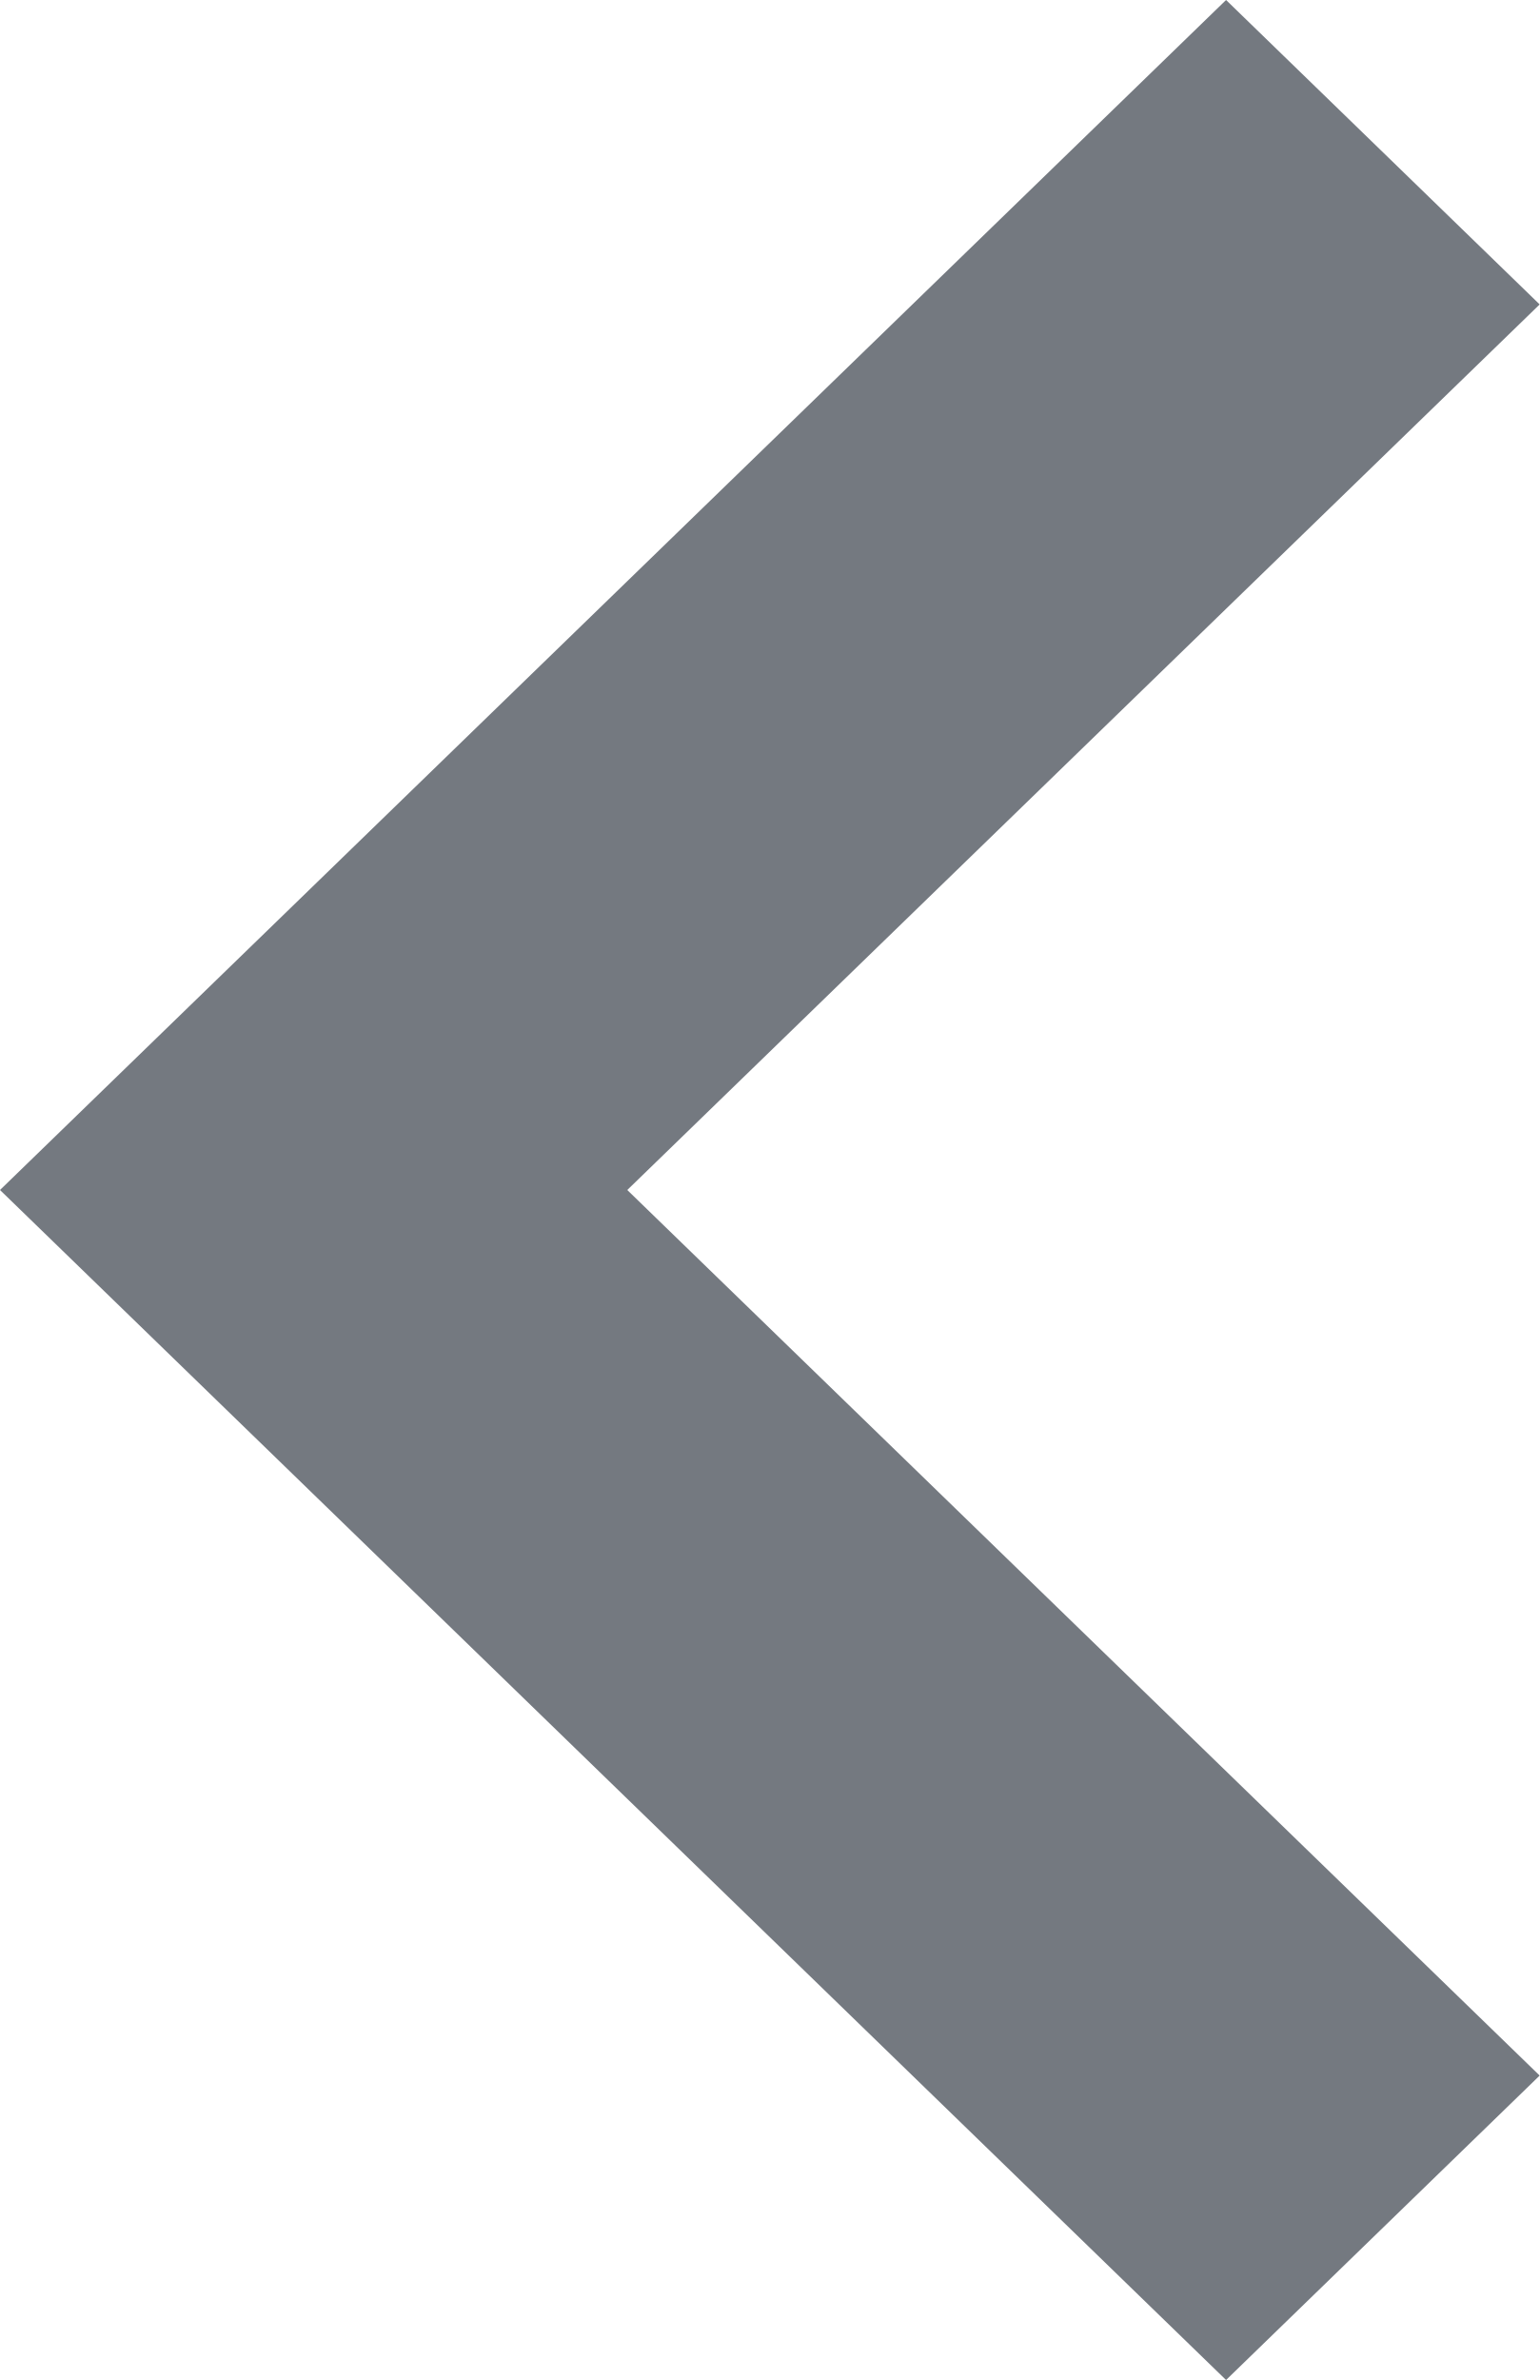
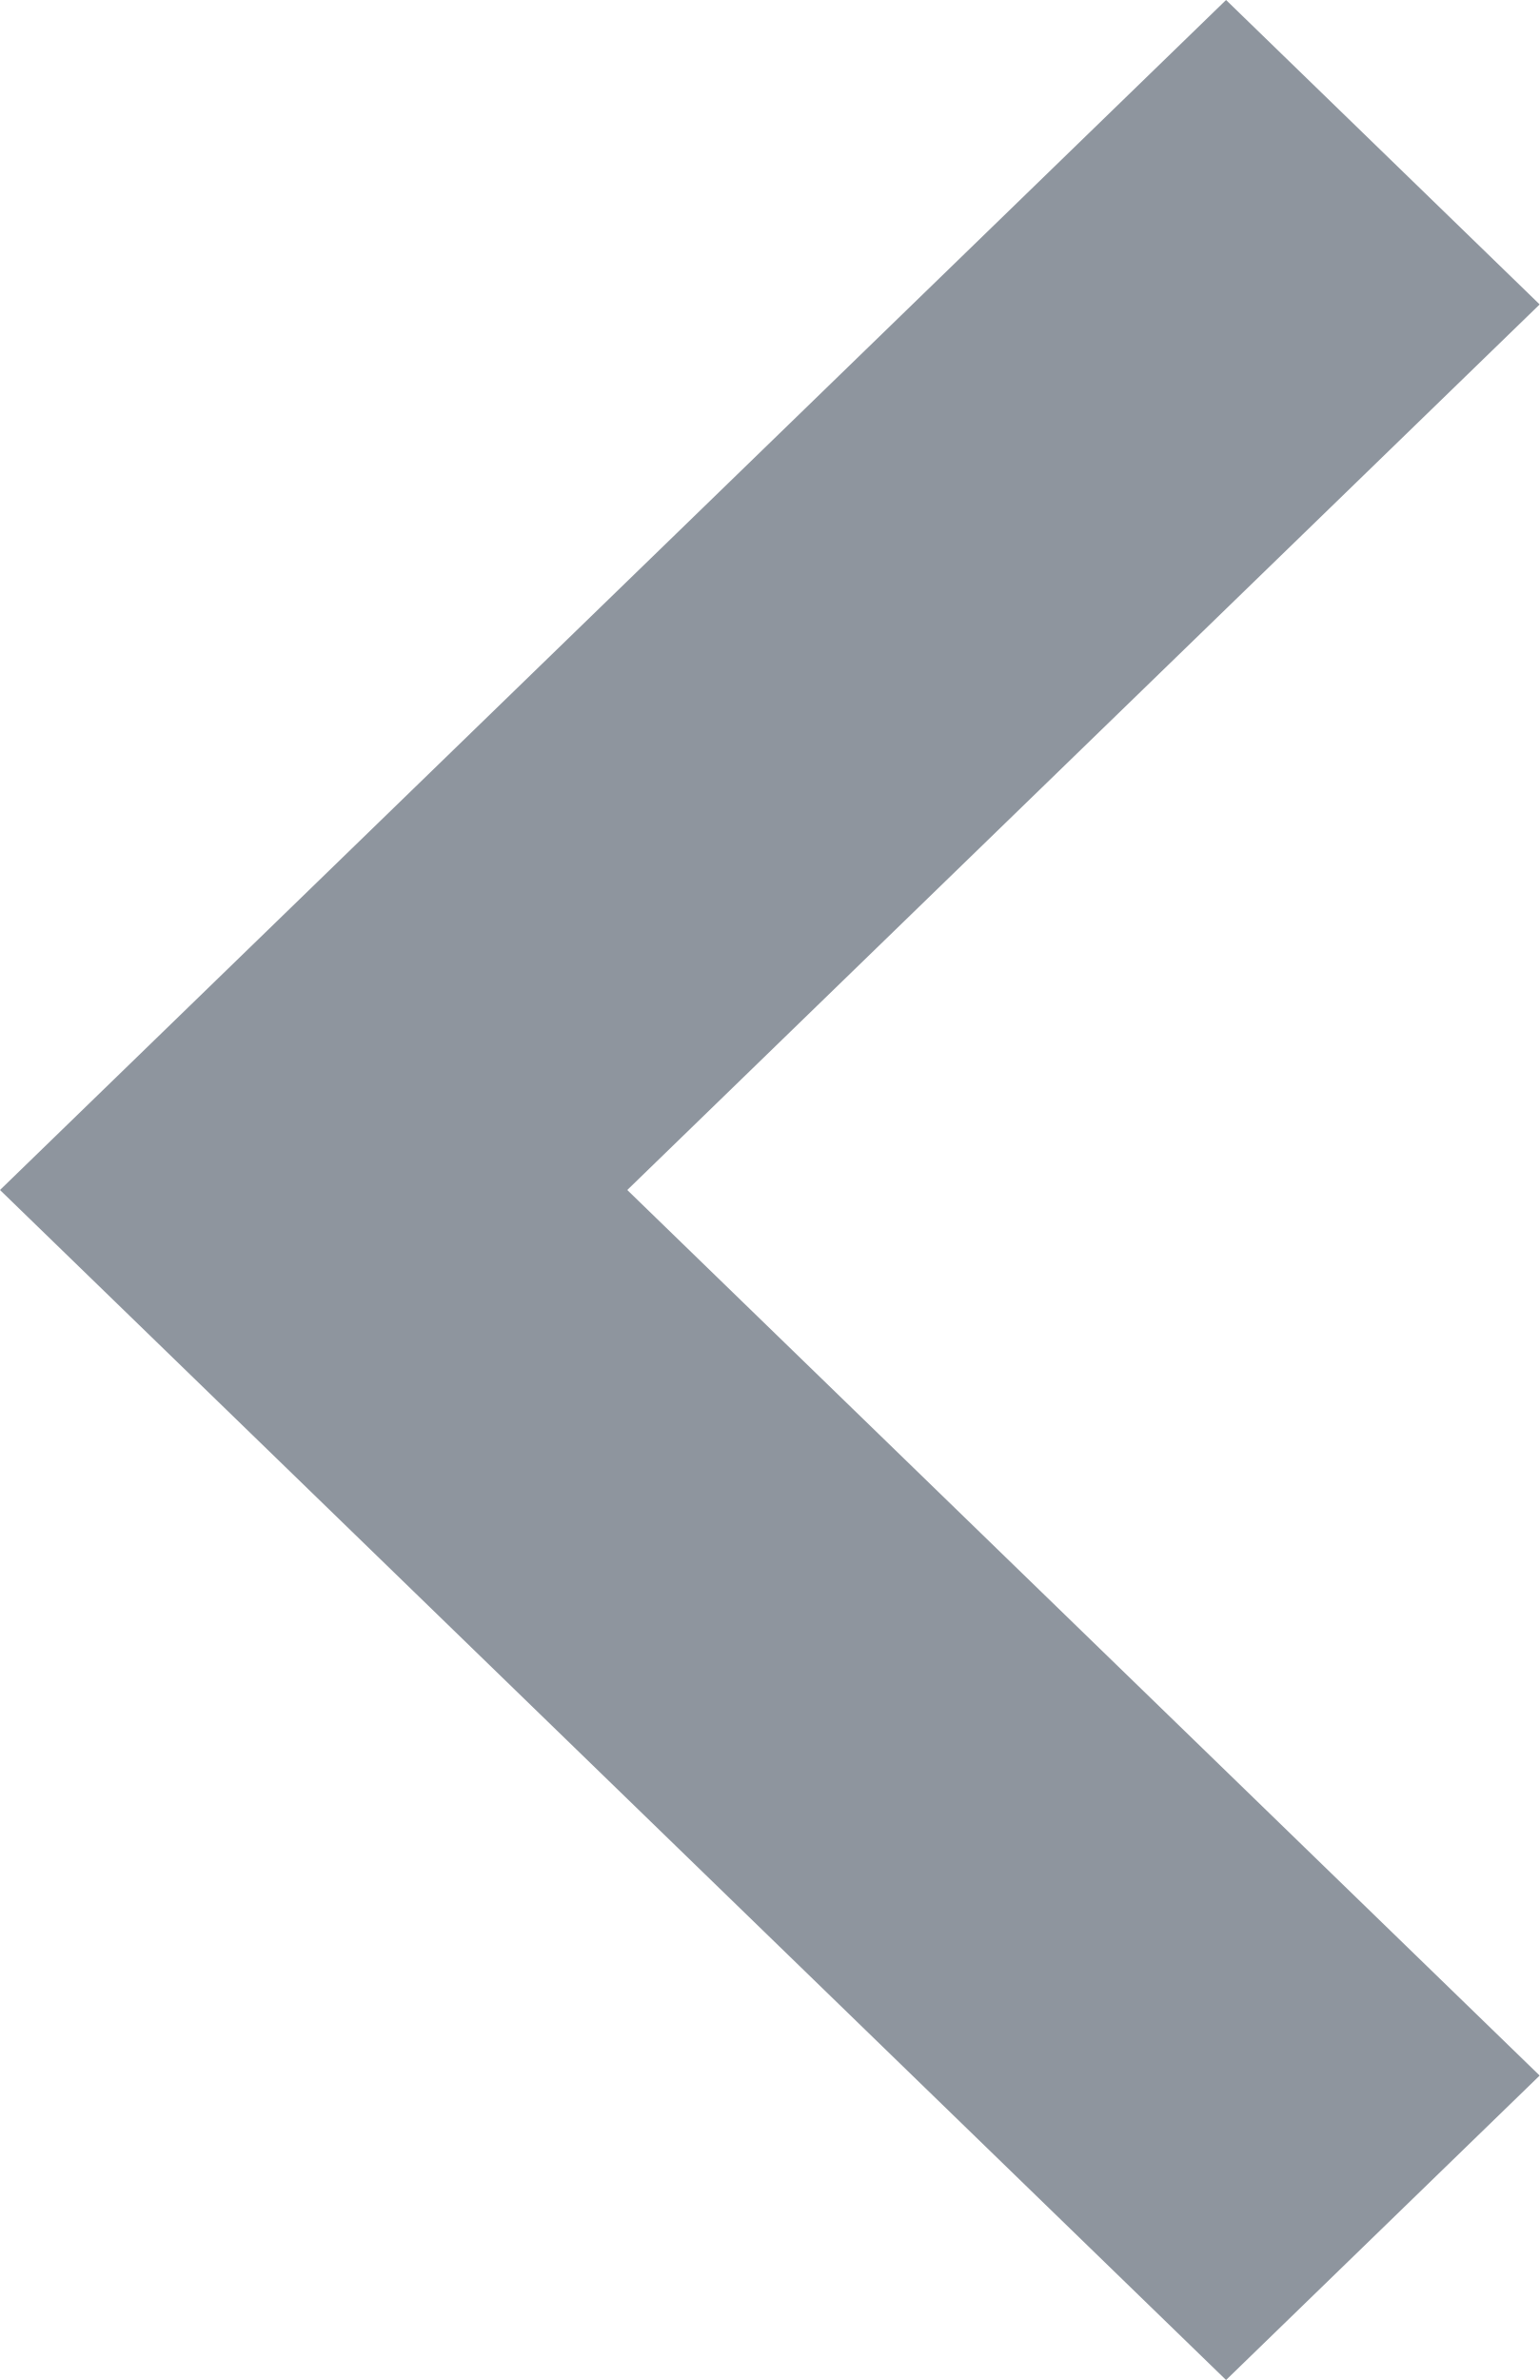
<svg xmlns="http://www.w3.org/2000/svg" width="22px" height="34px" viewBox="0 0 22 34" version="1.1">
  <g stroke="none" stroke-width="1" fill="none" fill-rule="evenodd">
-     <polygon fill="#747980" fill-rule="nonzero" points="8.963 17 22 29.651 17.519 34 0 17 17.519 0 22 4.349" />
+     <polygon fill="#8E959E" fill-rule="nonzero" points="8.963 17 22 29.651 17.519 34 0 17 17.519 0 22 4.349" />
  </g>
</svg>
